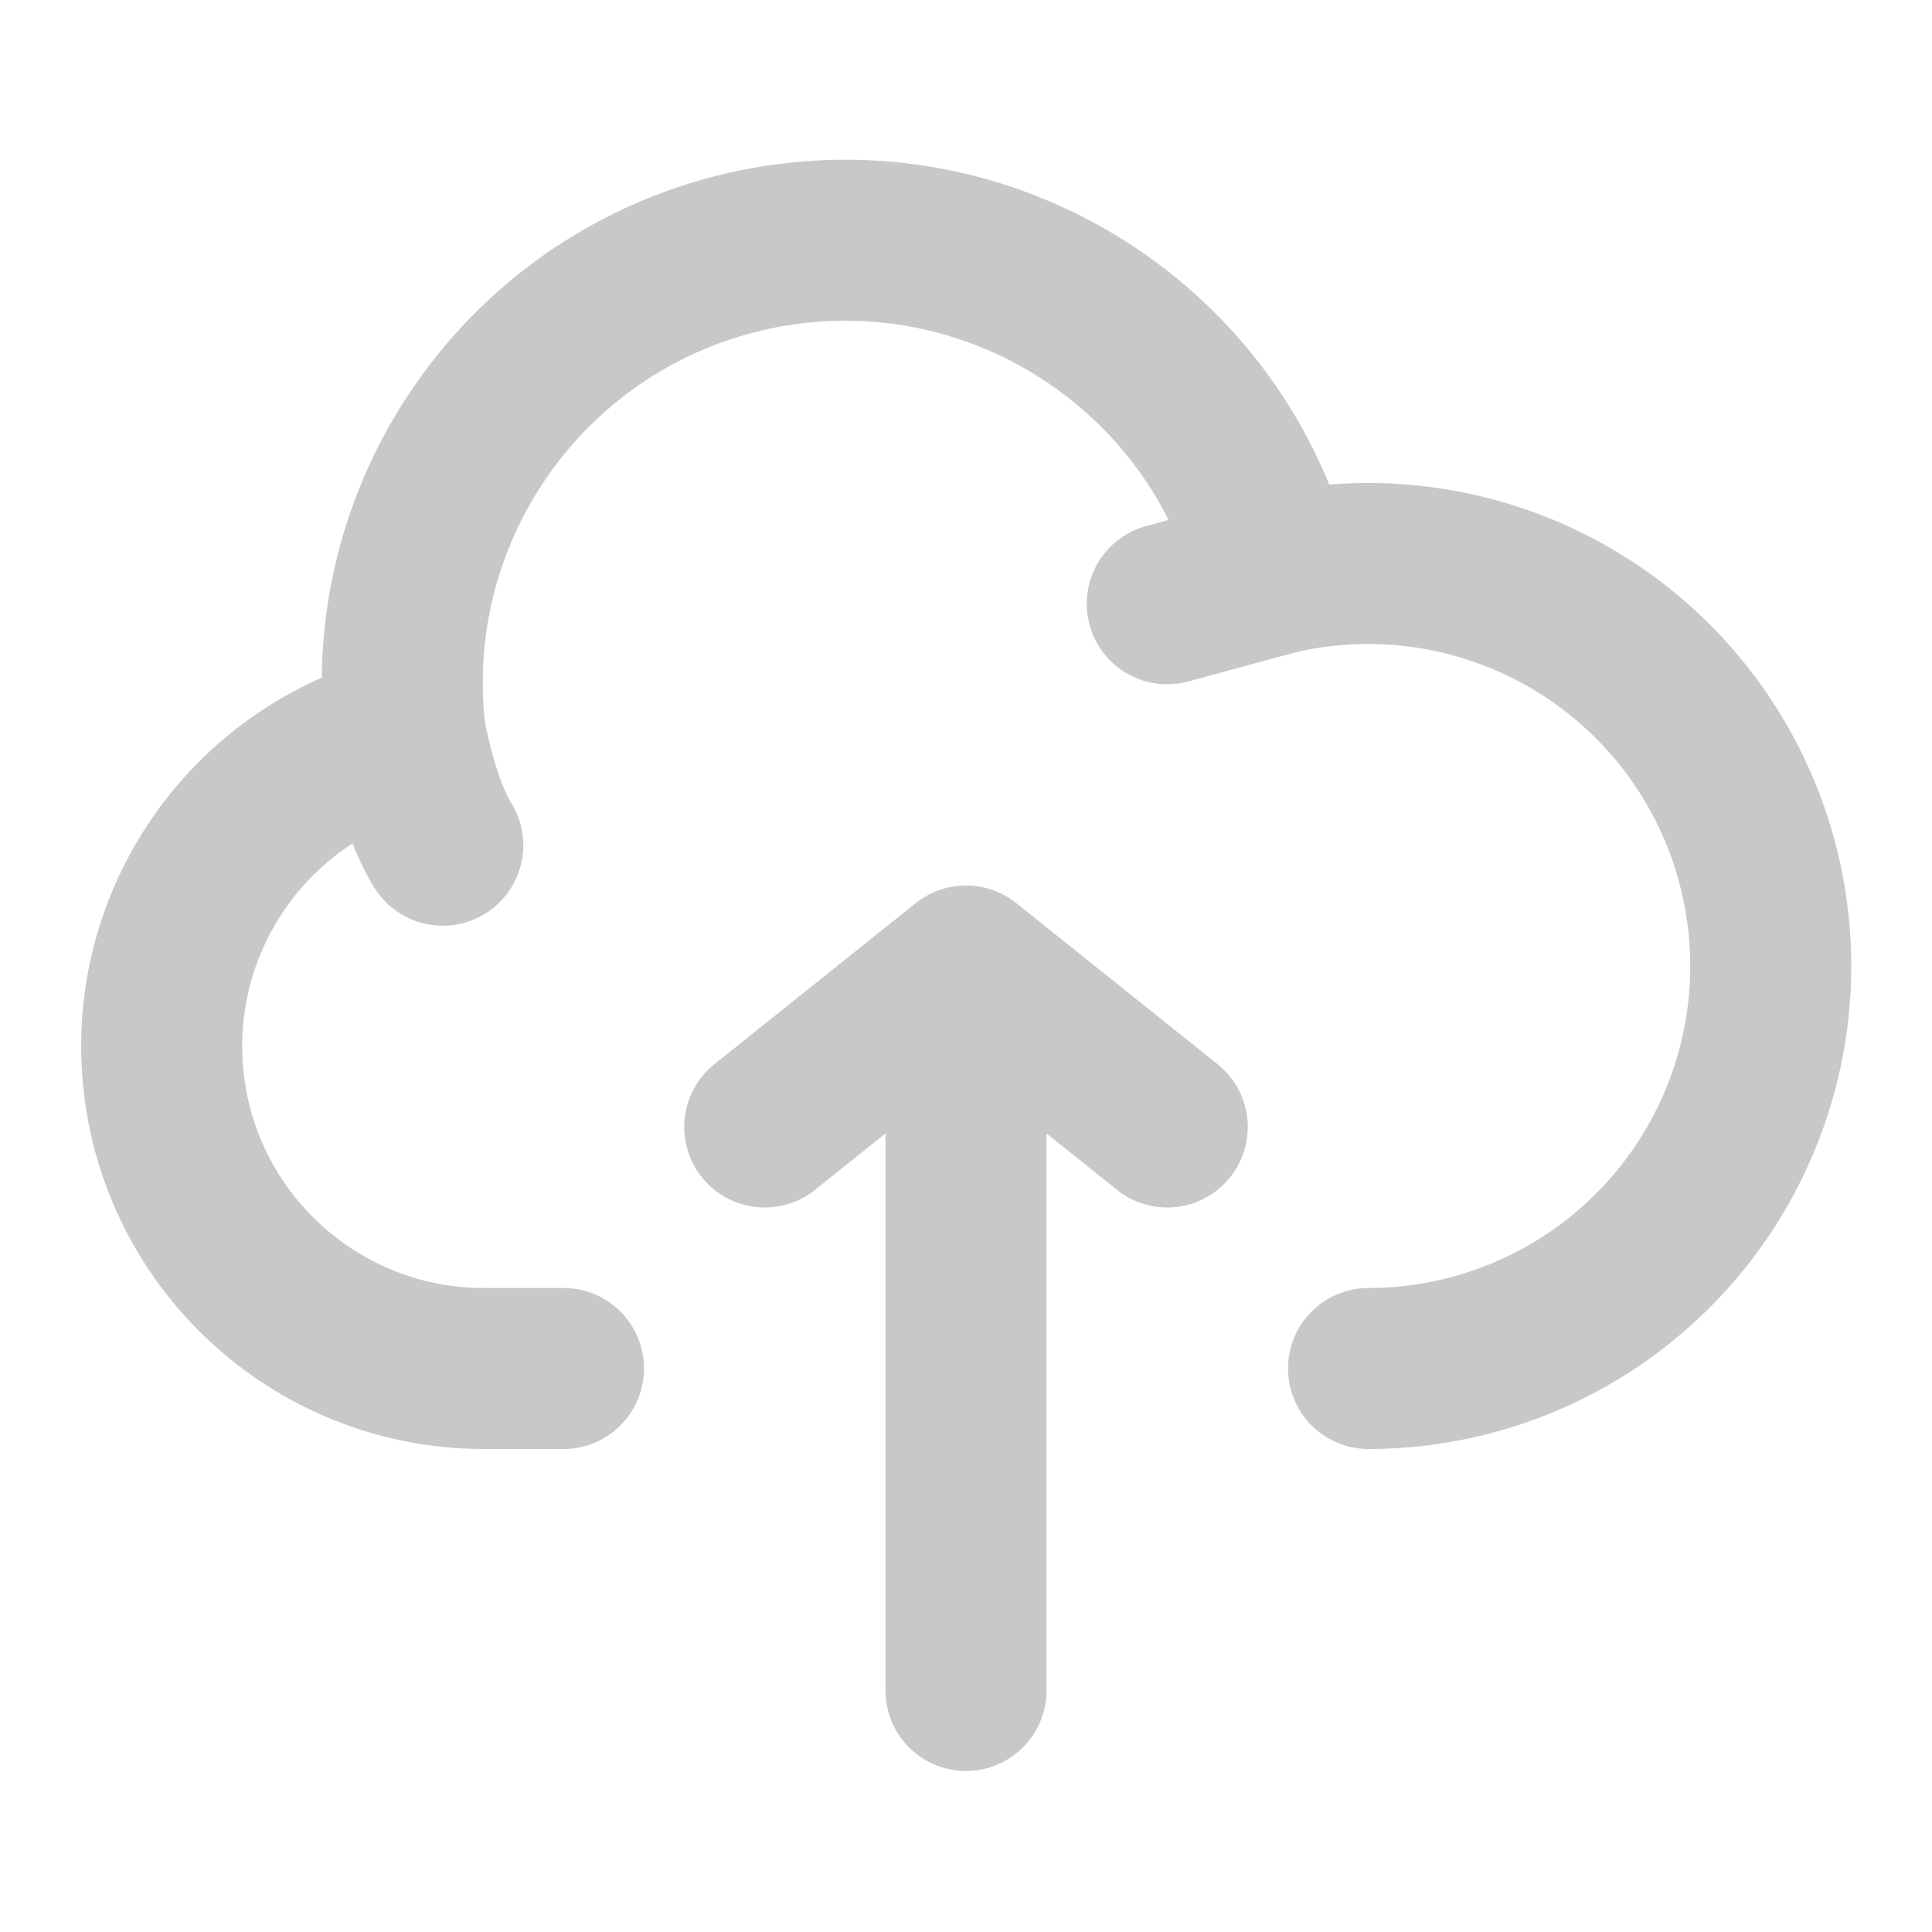
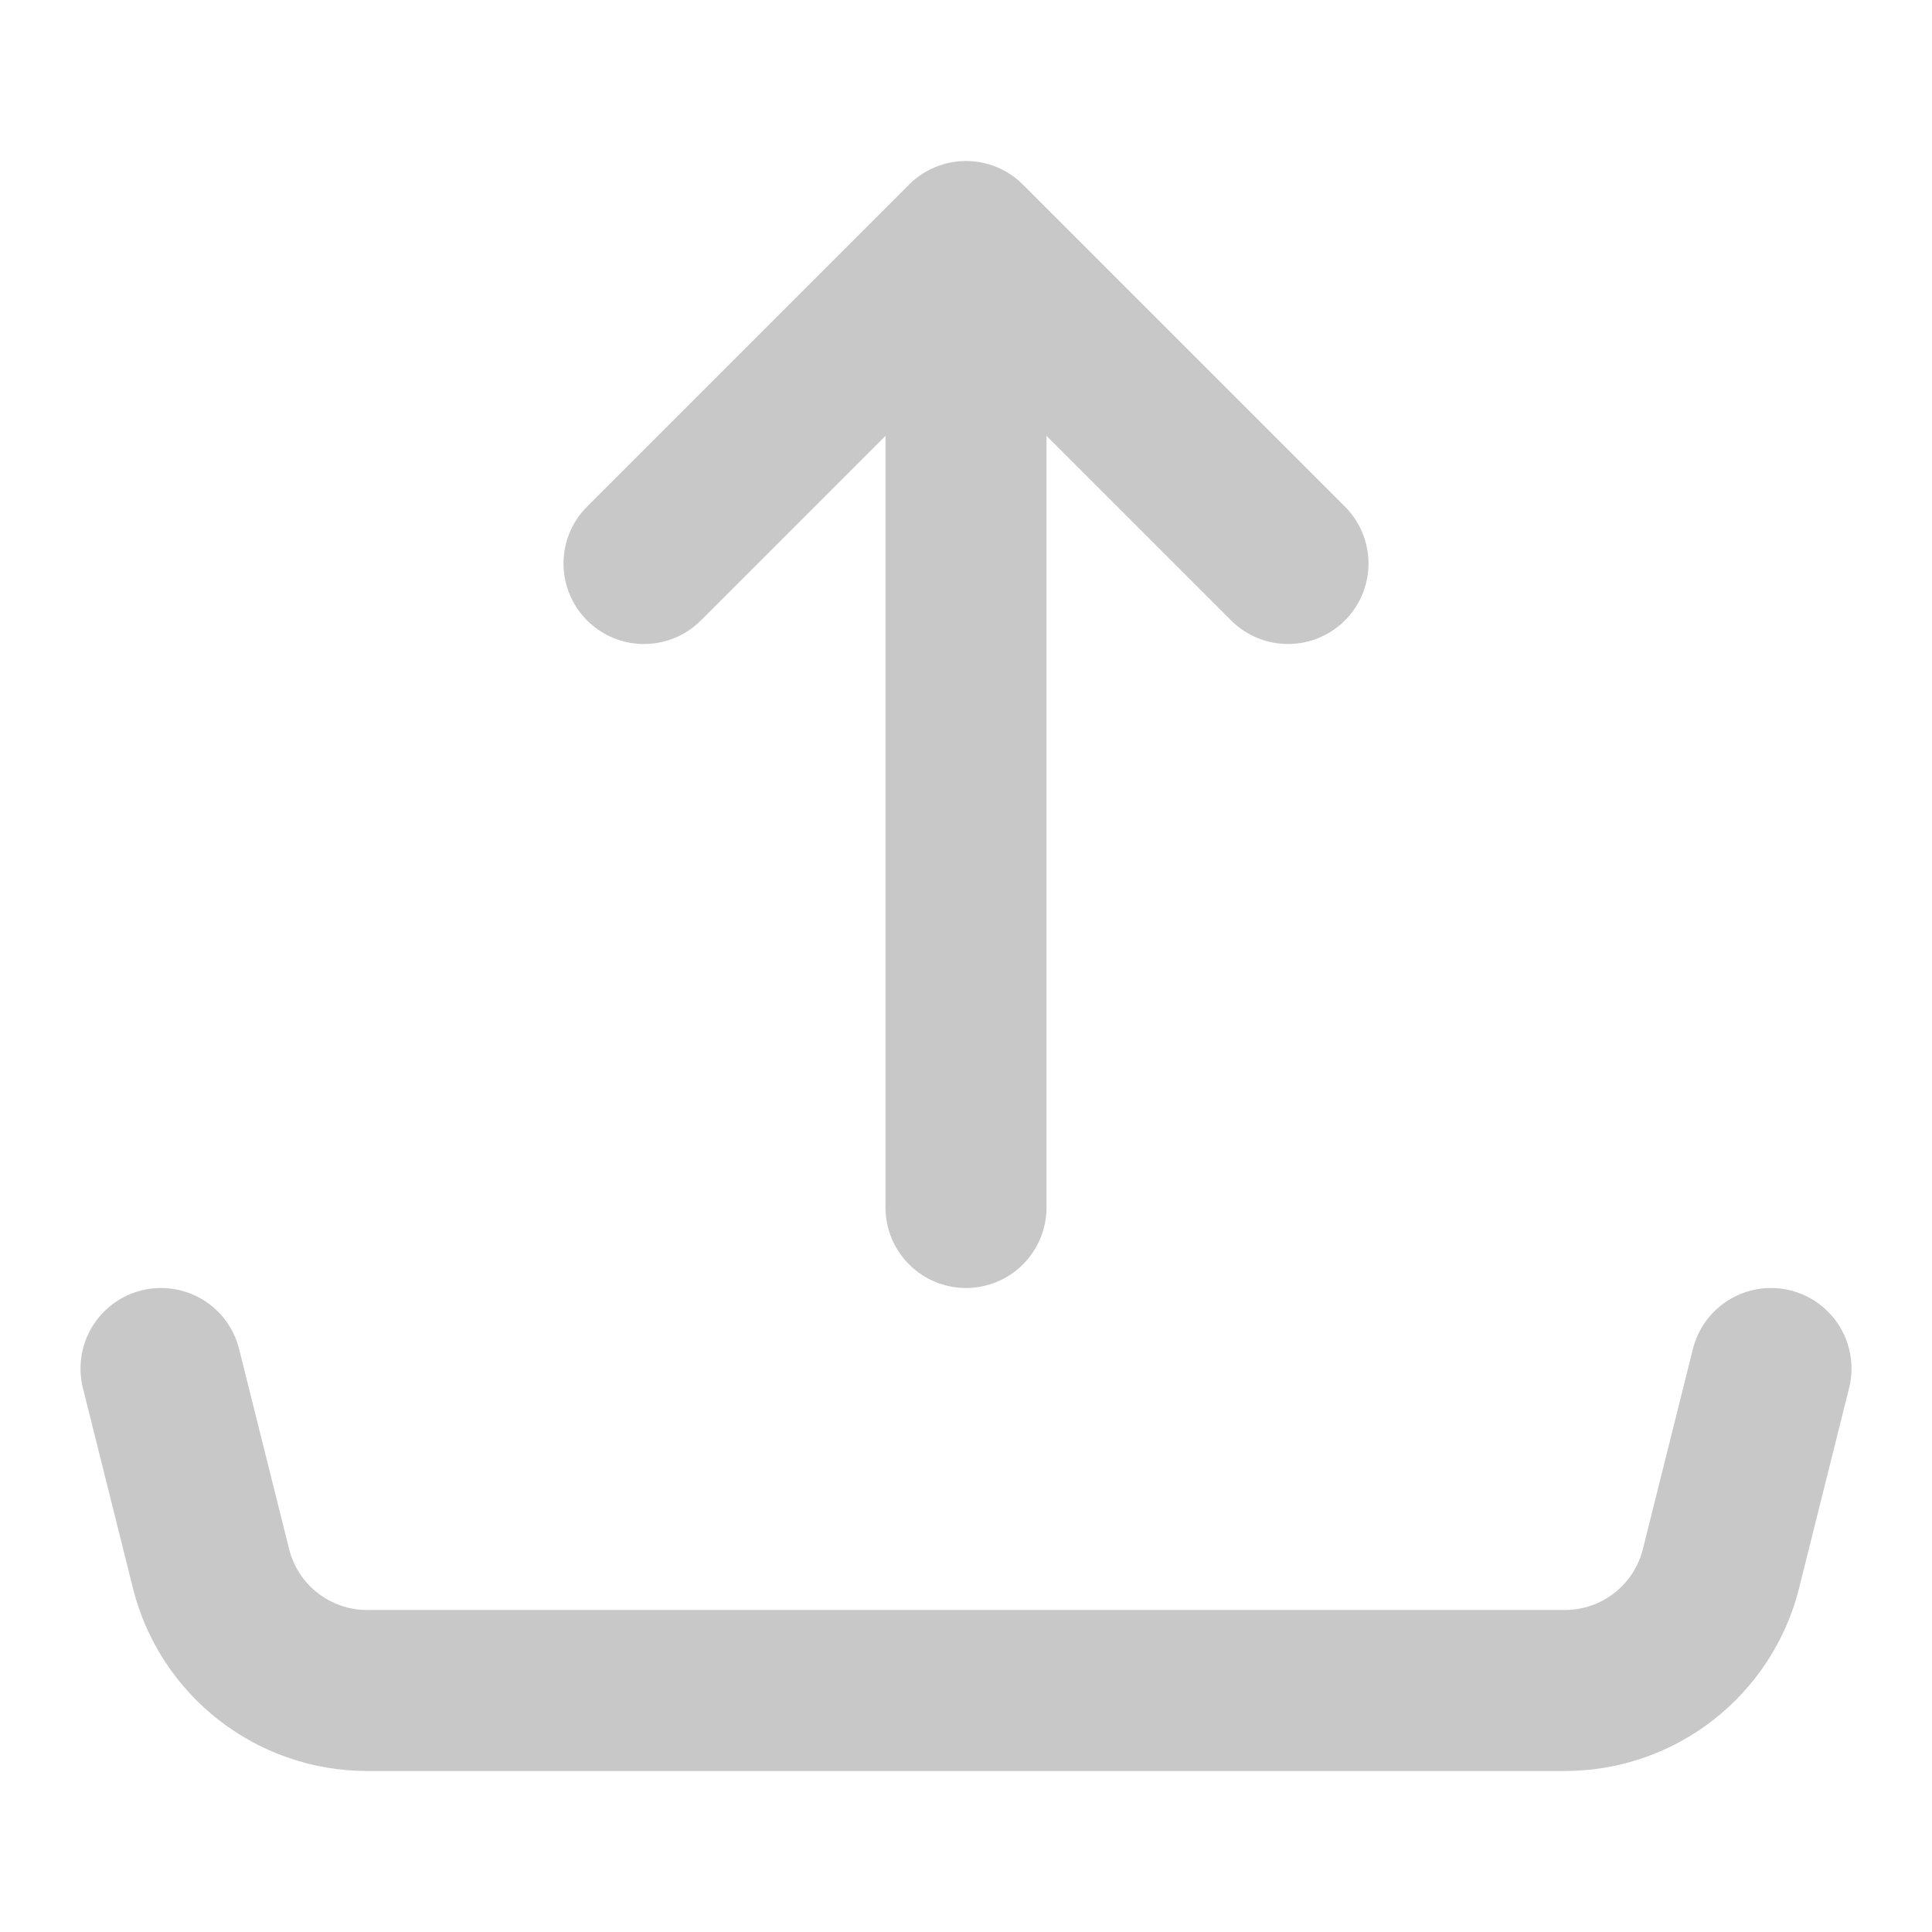
- <svg xmlns="http://www.w3.org/2000/svg" width="36" height="36" viewBox="0 0 24 24" fill="none" stroke="#c8c8c8" stroke-width="2" stroke-linecap="round" stroke-linejoin="round" class="ai ai-CloudUpload">
-   <path d="M12 12v9m0-9l-2.5 2m2.5-2l2.5 2" />
-   <path d="M5.034 9.117A4.002 4.002 0 0 0 6 17h1" />
-   <path d="M15.83 7.138a5.5 5.5 0 0 0-10.796 1.98S5.187 10 5.5 10.5" />
-   <path d="M17 17a5 5 0 1 0-1.17-9.862L14.5 7.5" />
+ <svg xmlns="http://www.w3.org/2000/svg" width="36" height="36" viewBox="0 0 24 24" fill="none" stroke="#c8c8c8" stroke-width="2" stroke-linecap="round" stroke-linejoin="round" class="ai ai-ShareBox">
+   <path d="M12 3v12m0-12L8 7m4-4l4 4" />
+   <path d="M2 17l.621 2.485A2 2 0 0 0 4.561 21H19.439a2 2 0 0 0 1.94-1.515L22 17" />
</svg>
